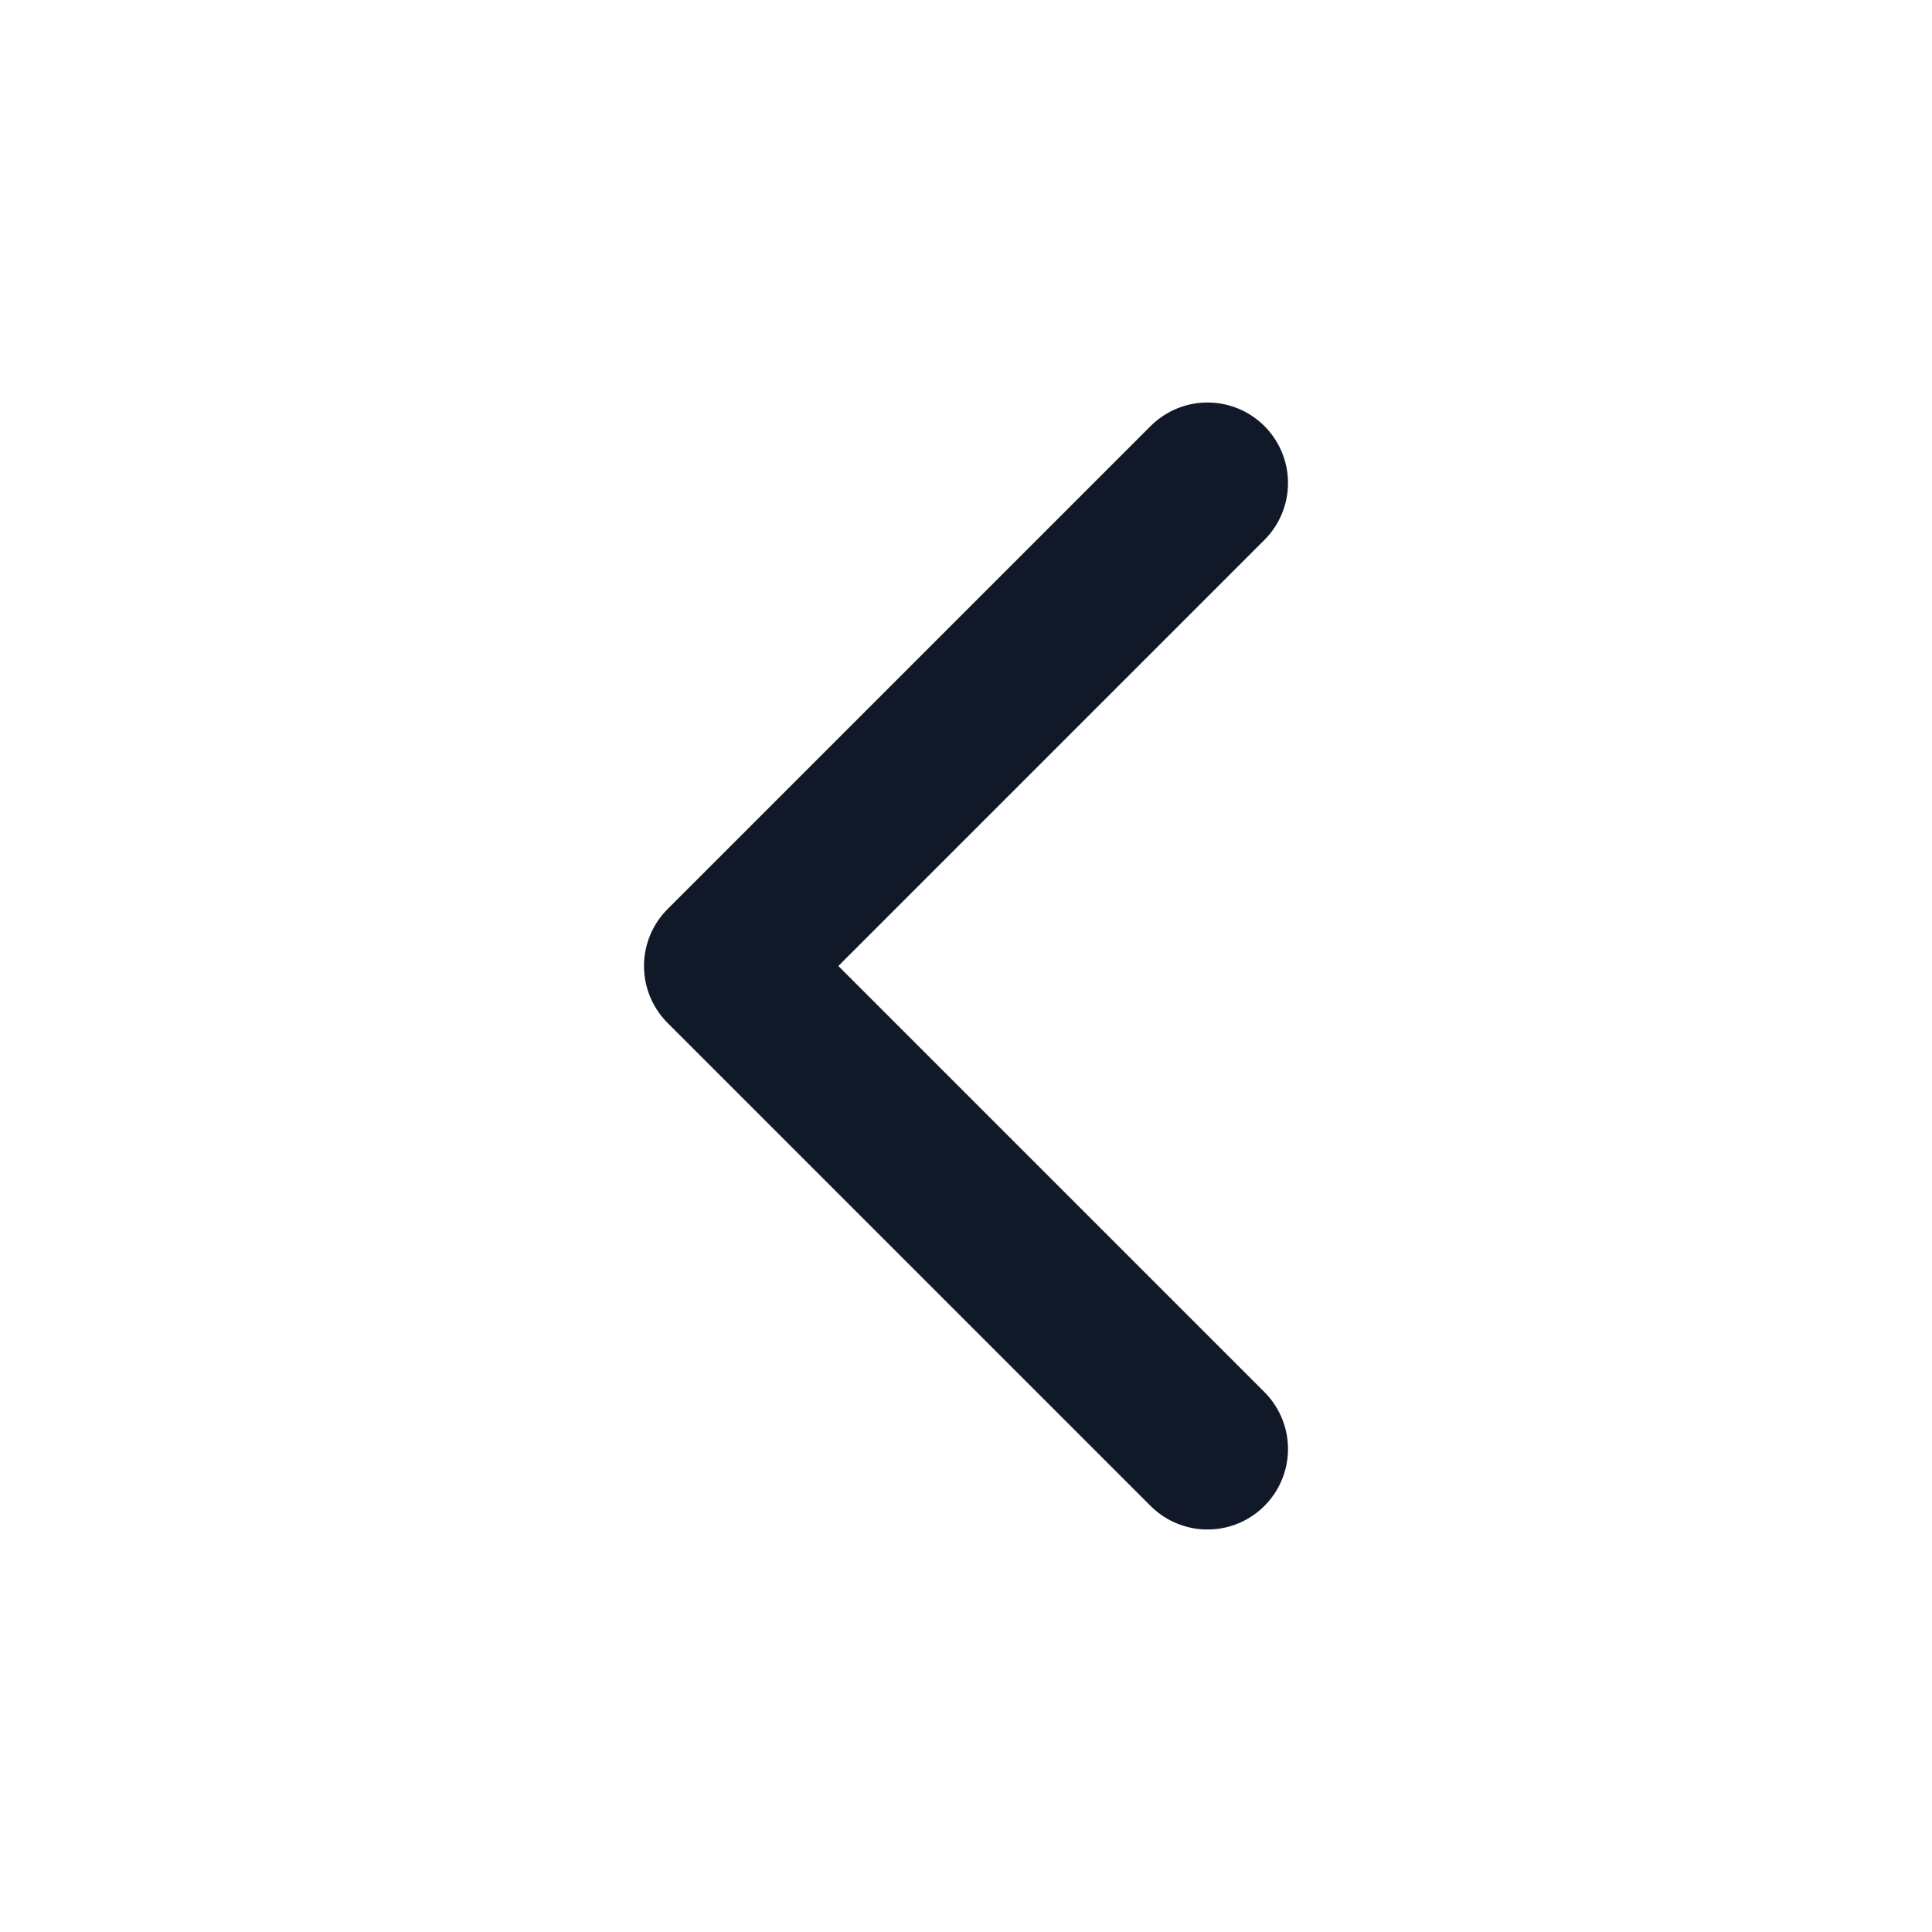
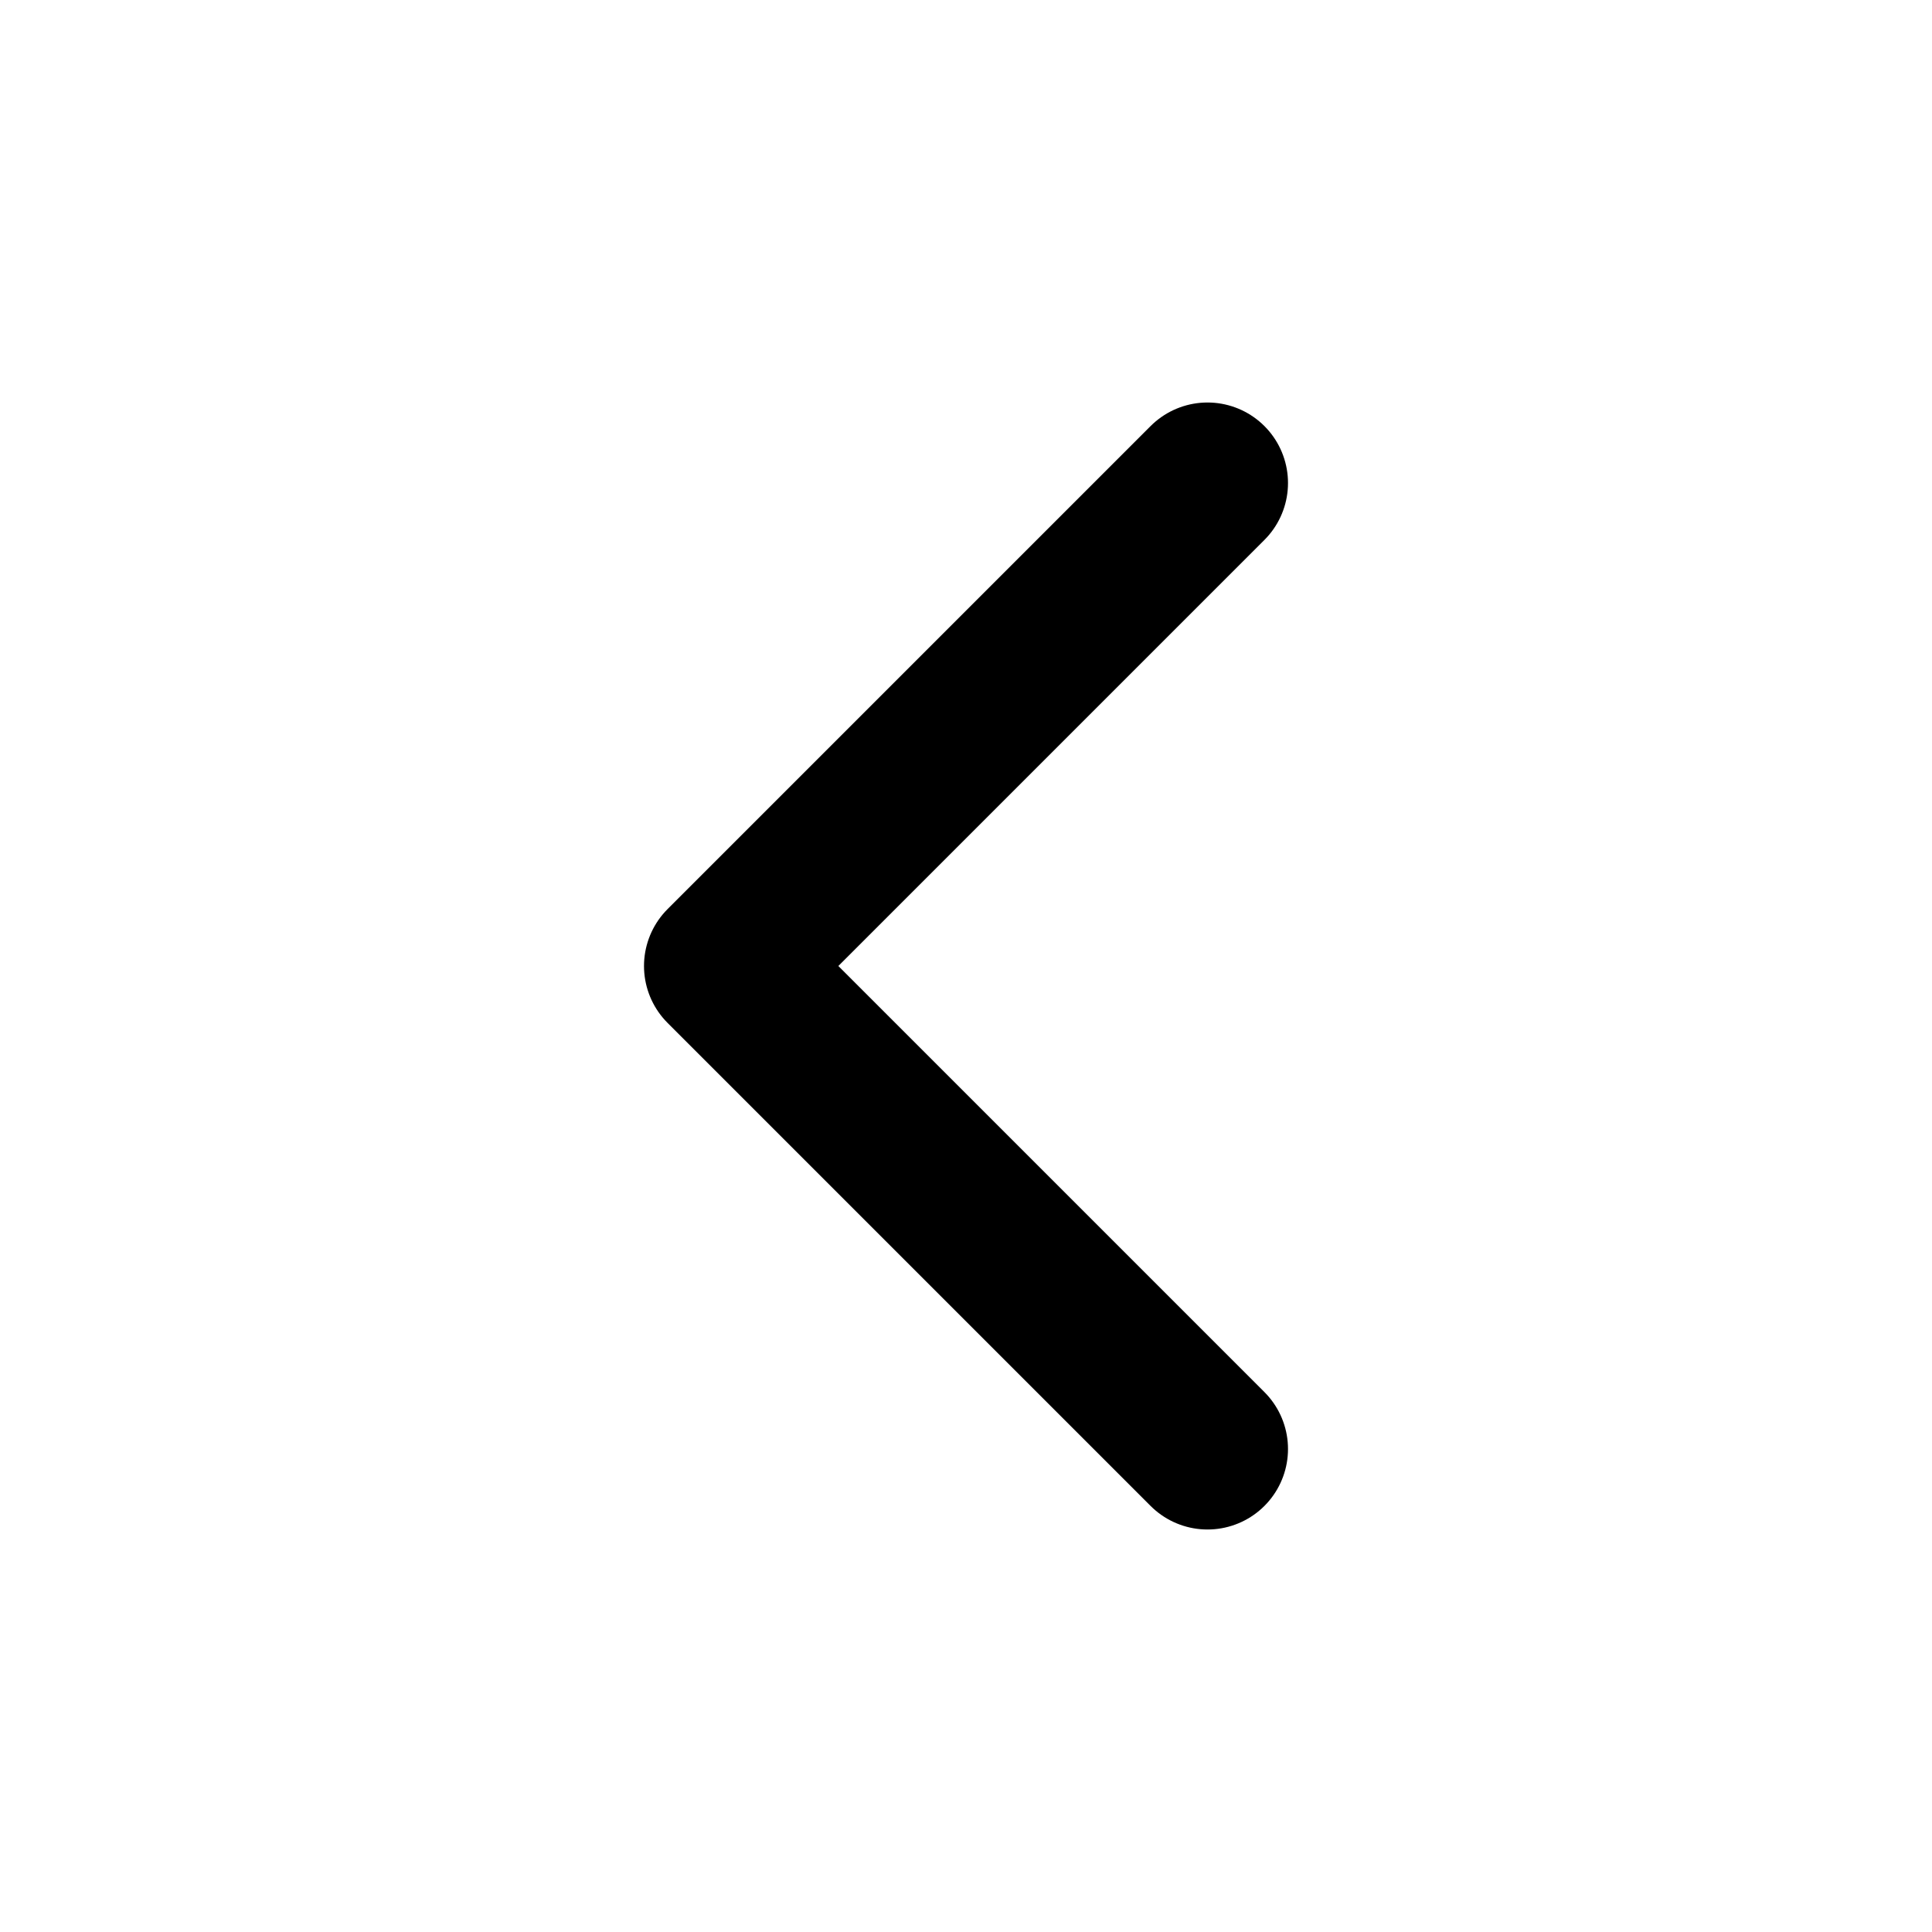
<svg xmlns="http://www.w3.org/2000/svg" width="24" height="24" viewBox="0 0 24 24" fill="none">
-   <path d="M15 18L9 12L15 6" stroke="#111827" stroke-width="2" stroke-linecap="round" stroke-linejoin="round" />
+   <path d="M15 18L9 12L15 6" stroke="currentColor" stroke-width="2" stroke-linecap="round" stroke-linejoin="round" />
</svg>
